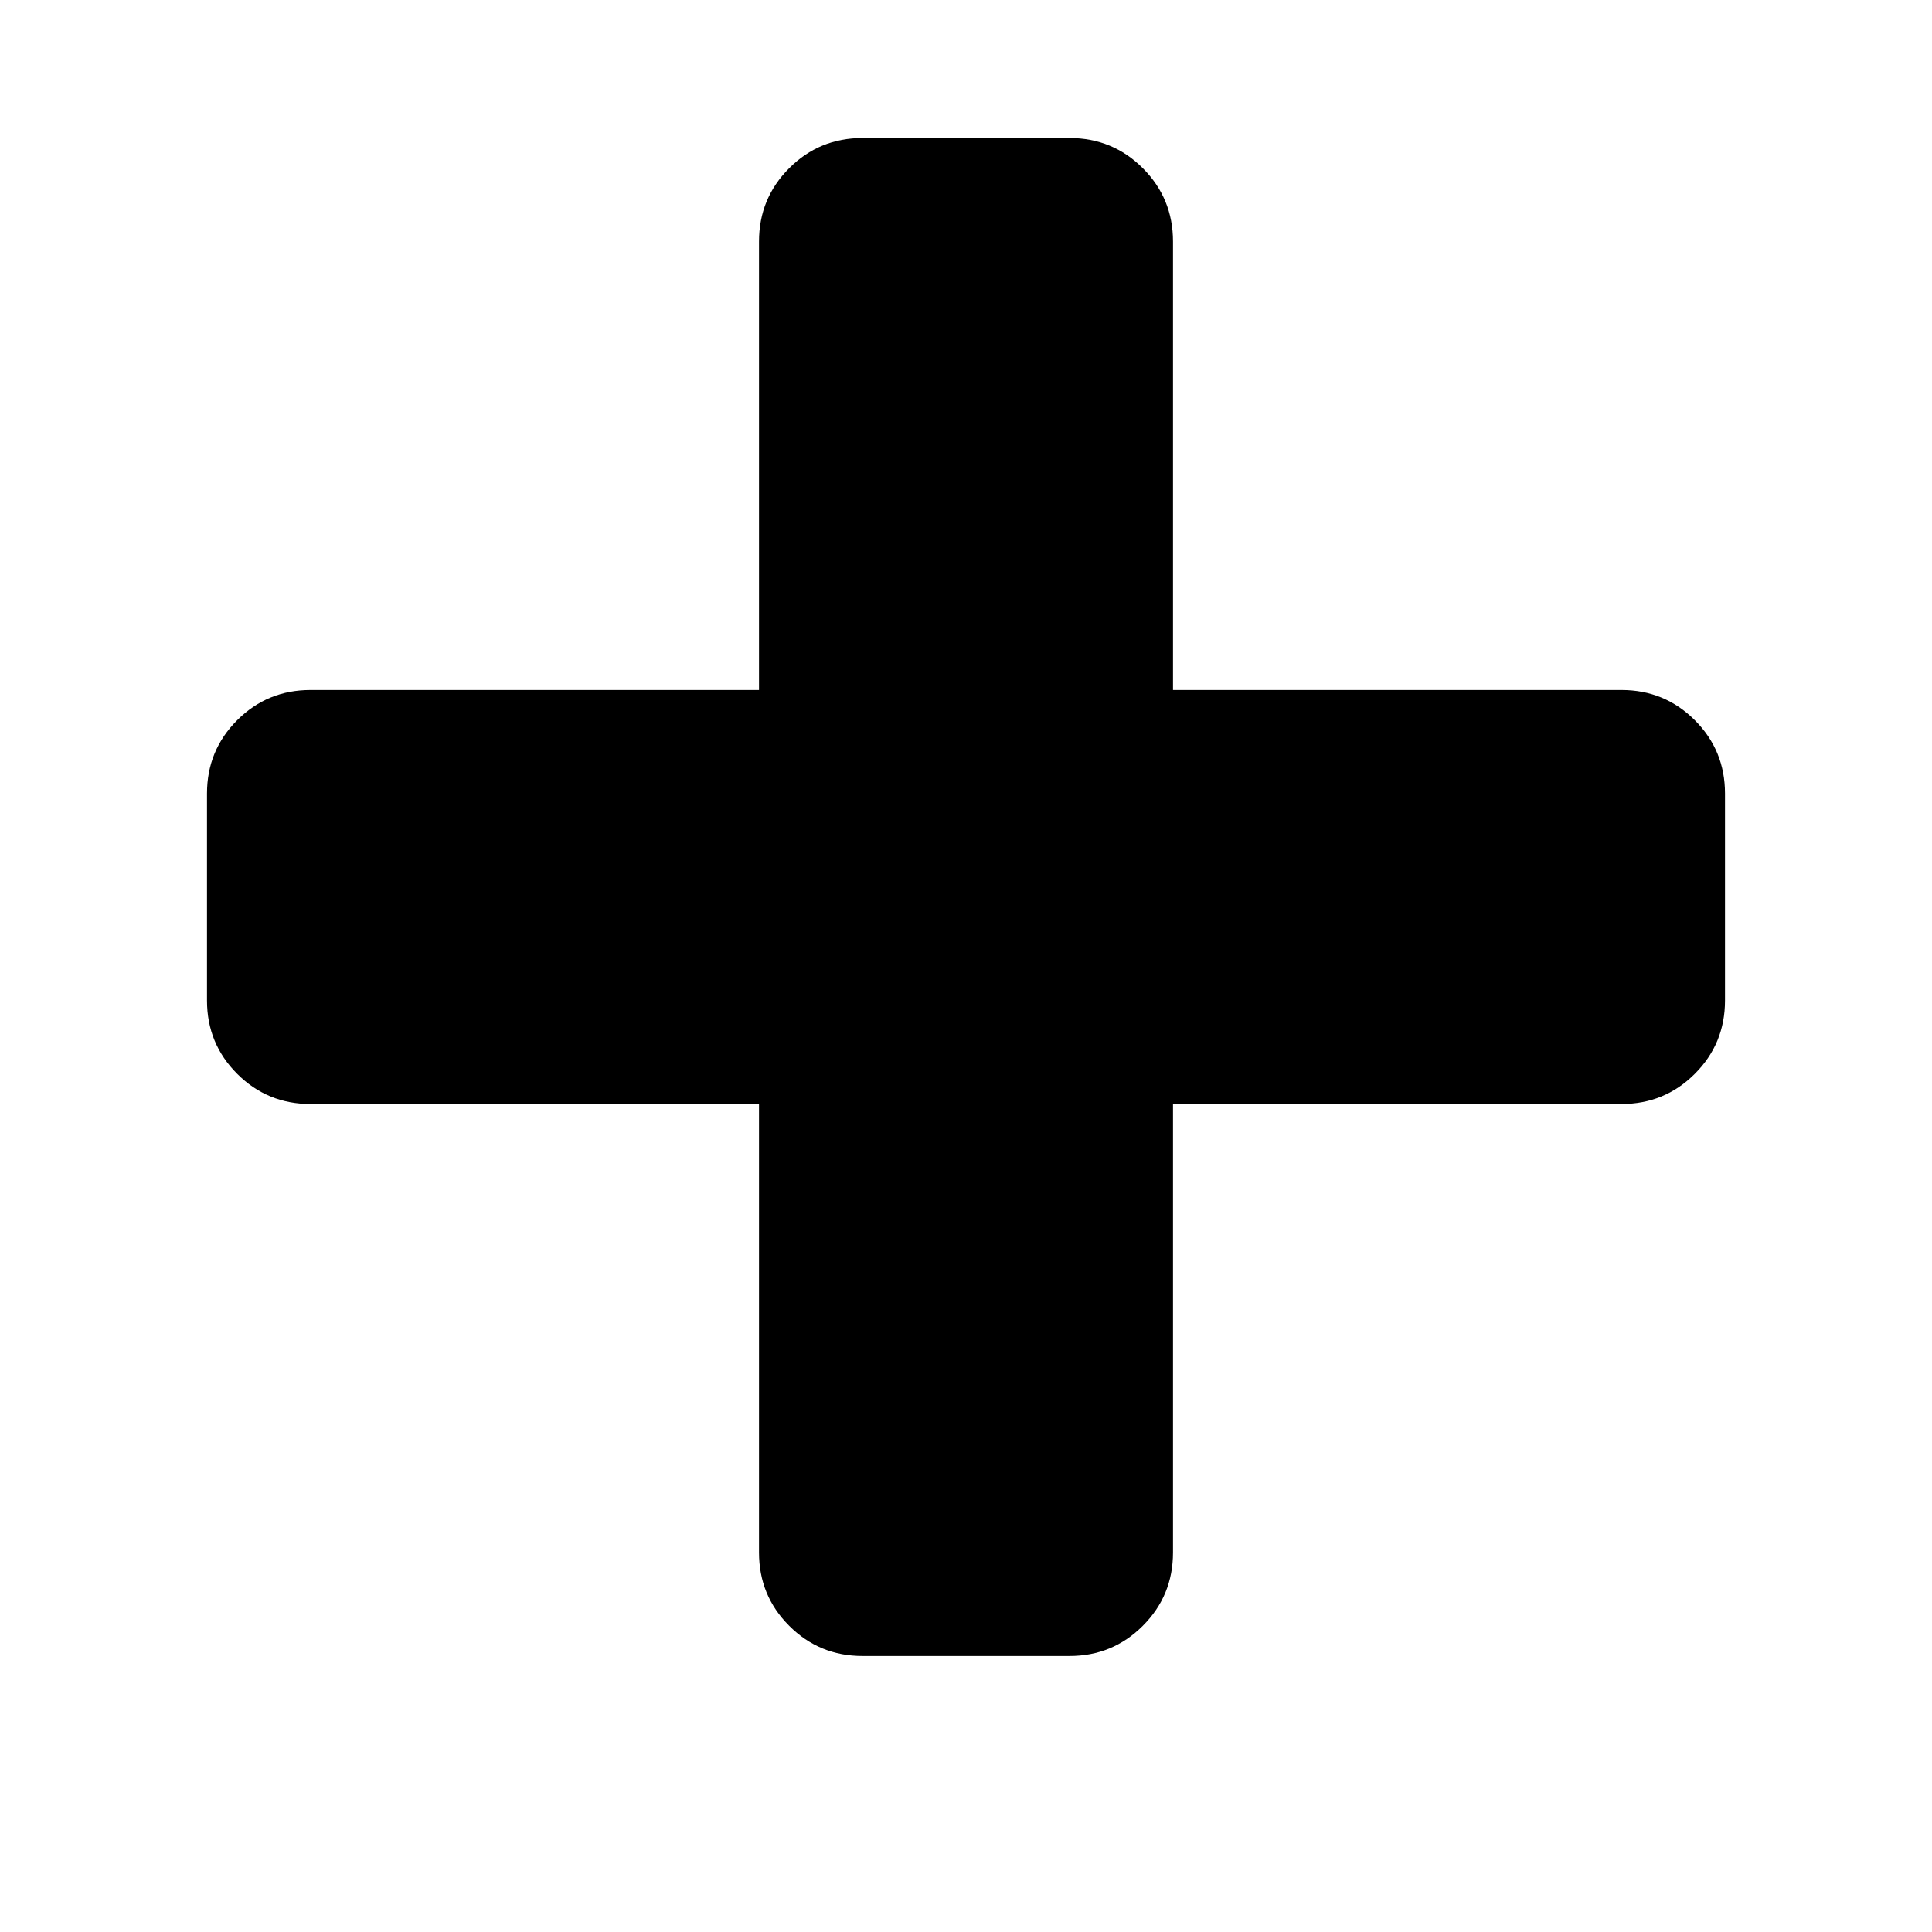
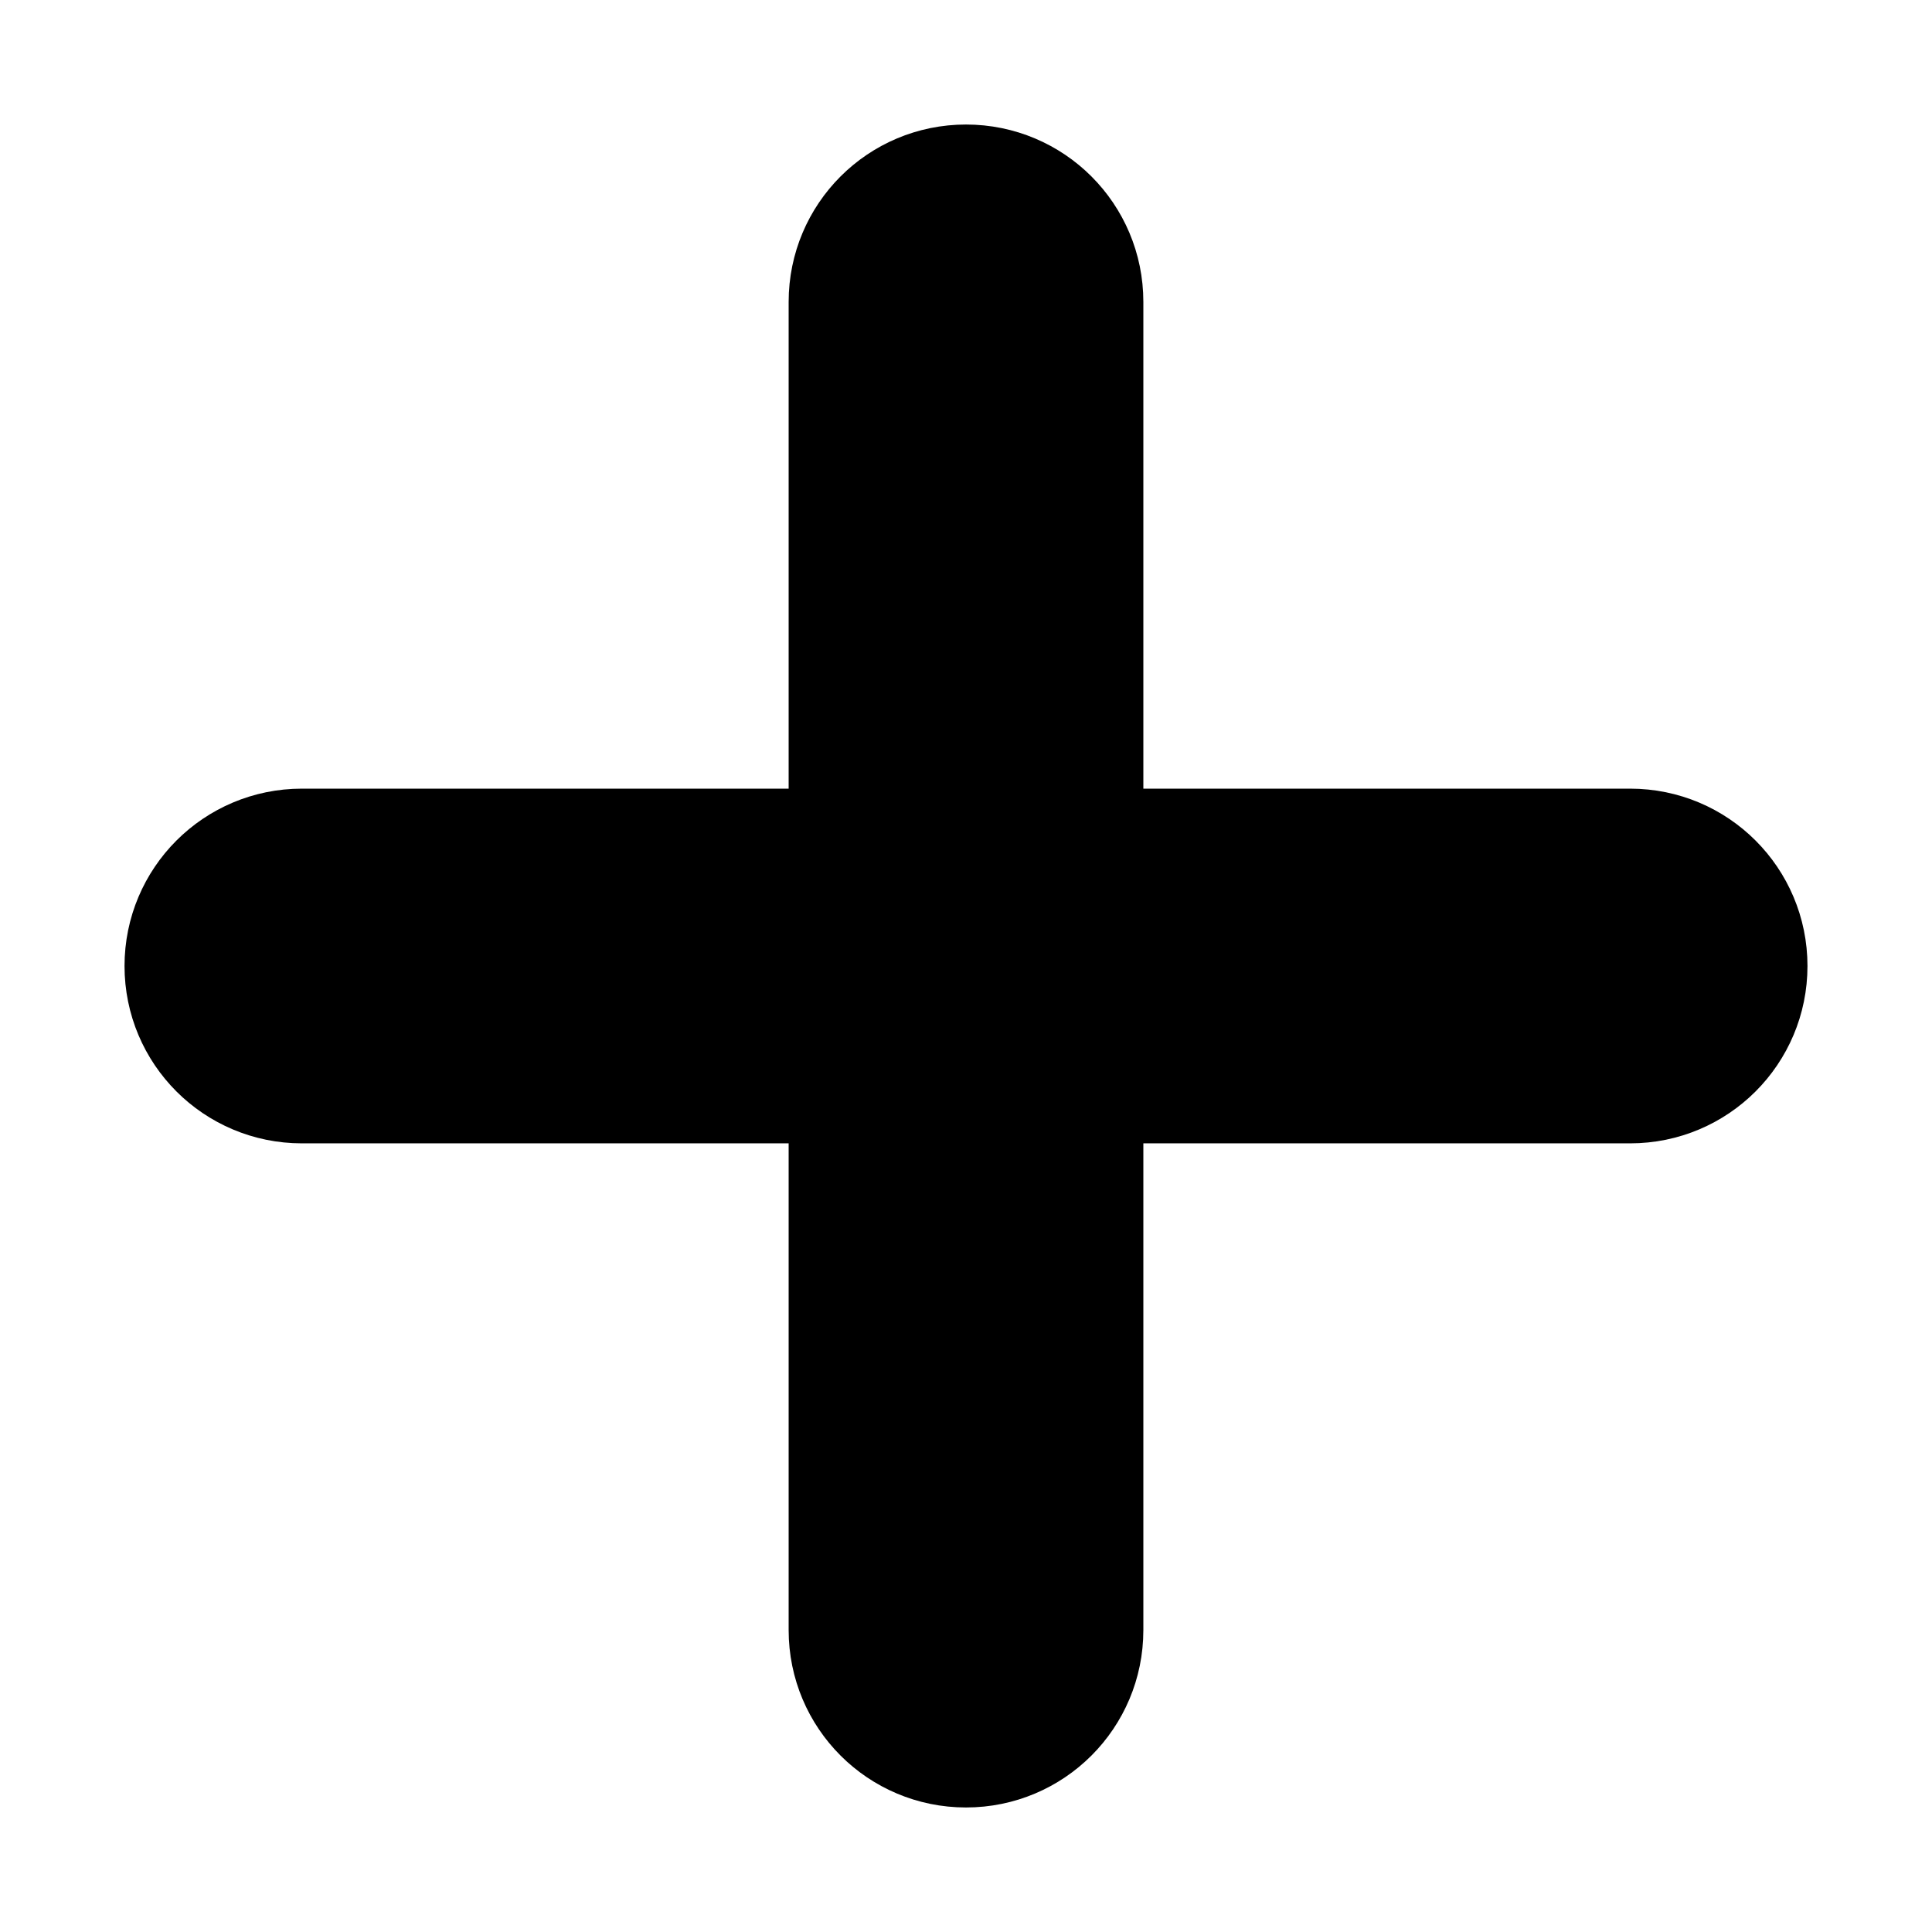
- <svg xmlns="http://www.w3.org/2000/svg" width="13" height="13" version="1.1" viewBox="0 0 1792 1792">
-   <path d="m1600 736v192q0 40-28 68t-68 28h-416v416q0 40-28 68t-68 28h-192q-40 0-68-28t-28-68v-416h-416q-40 0-68-28t-28-68v-192q0-40 28-68t68-28h416v-416q0-40 28-68t68-28h192q40 0 68 28t28 68v416h416q40 0 68 28t28 68z" />
+ <svg xmlns="http://www.w3.org/2000/svg" width="13" height="13" version="1.1" viewBox="0 0 448 512">
+   <path d="m256 80c0-17.7-14.3-32-32-32s-32 14.3-32 32v144h-144c-17.7 0-32 14.3-32 32s14.3 32 32 32h144v144c0 17.7 14.3 32 32 32s32-14.3 32-32v-144h144c17.7 0 32-14.3 32-32s-14.3-32-32-32h-144v-144z" stroke="#000" stroke-width="30" />
</svg>
